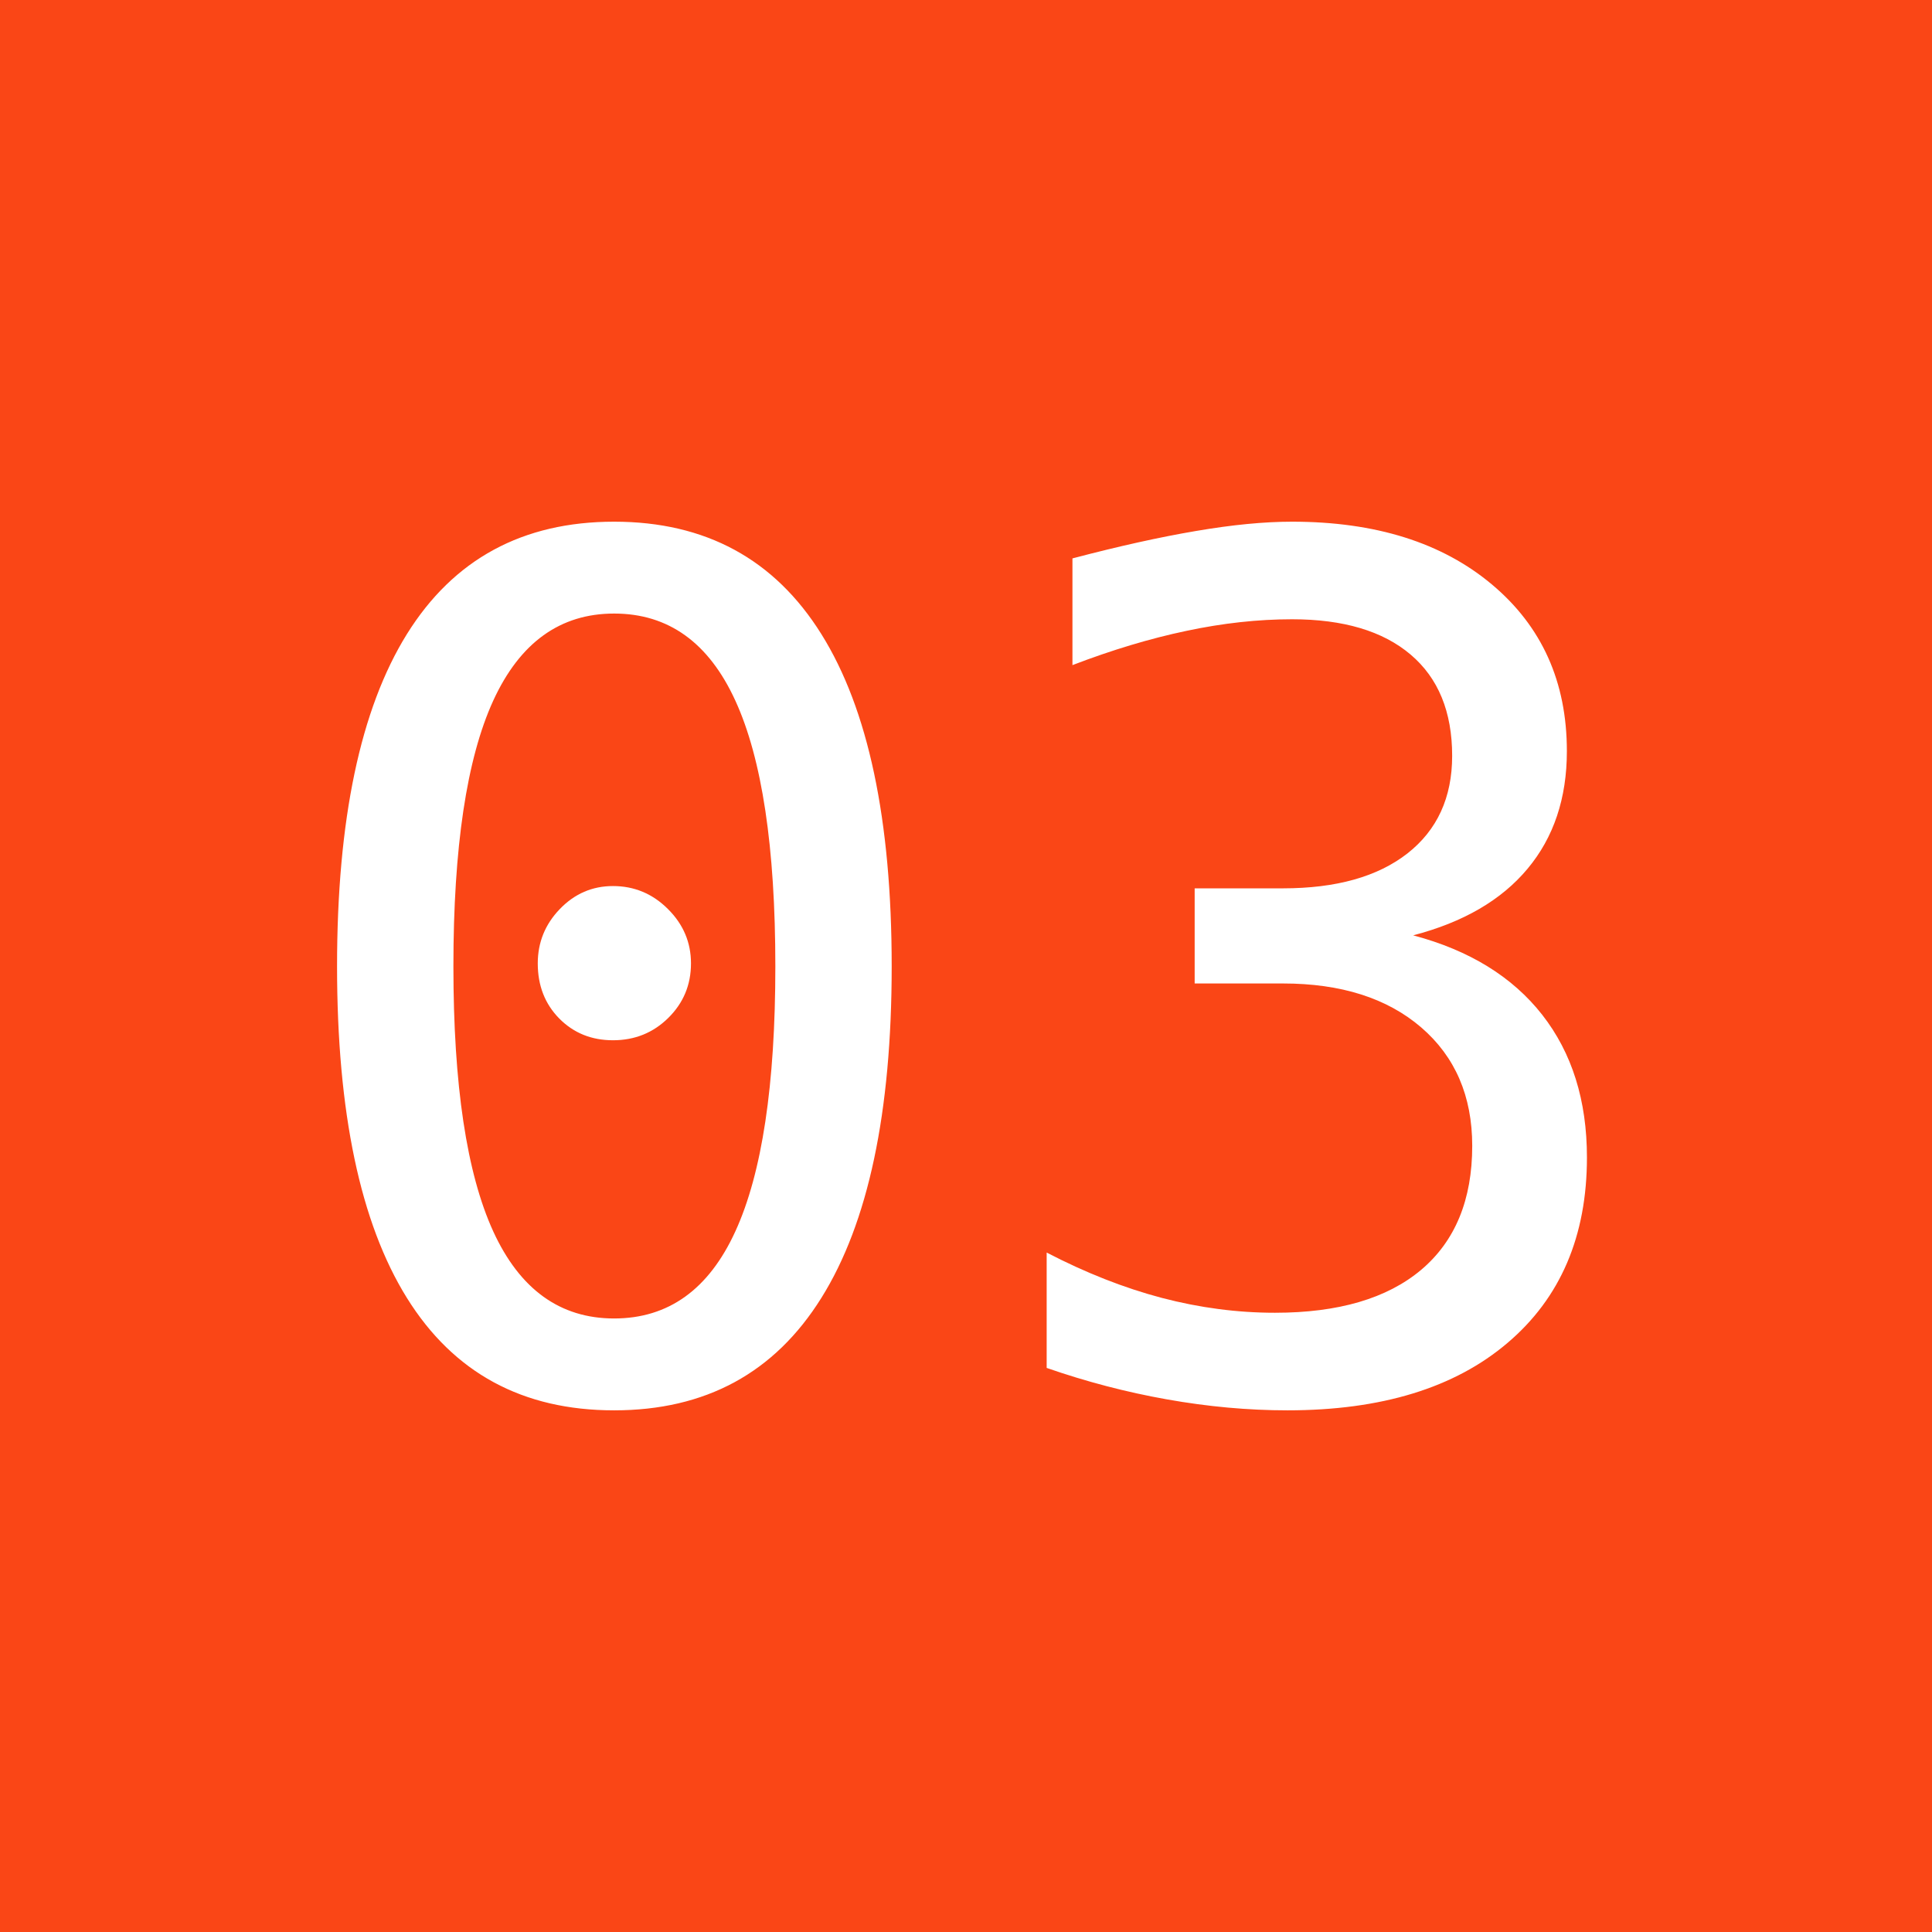
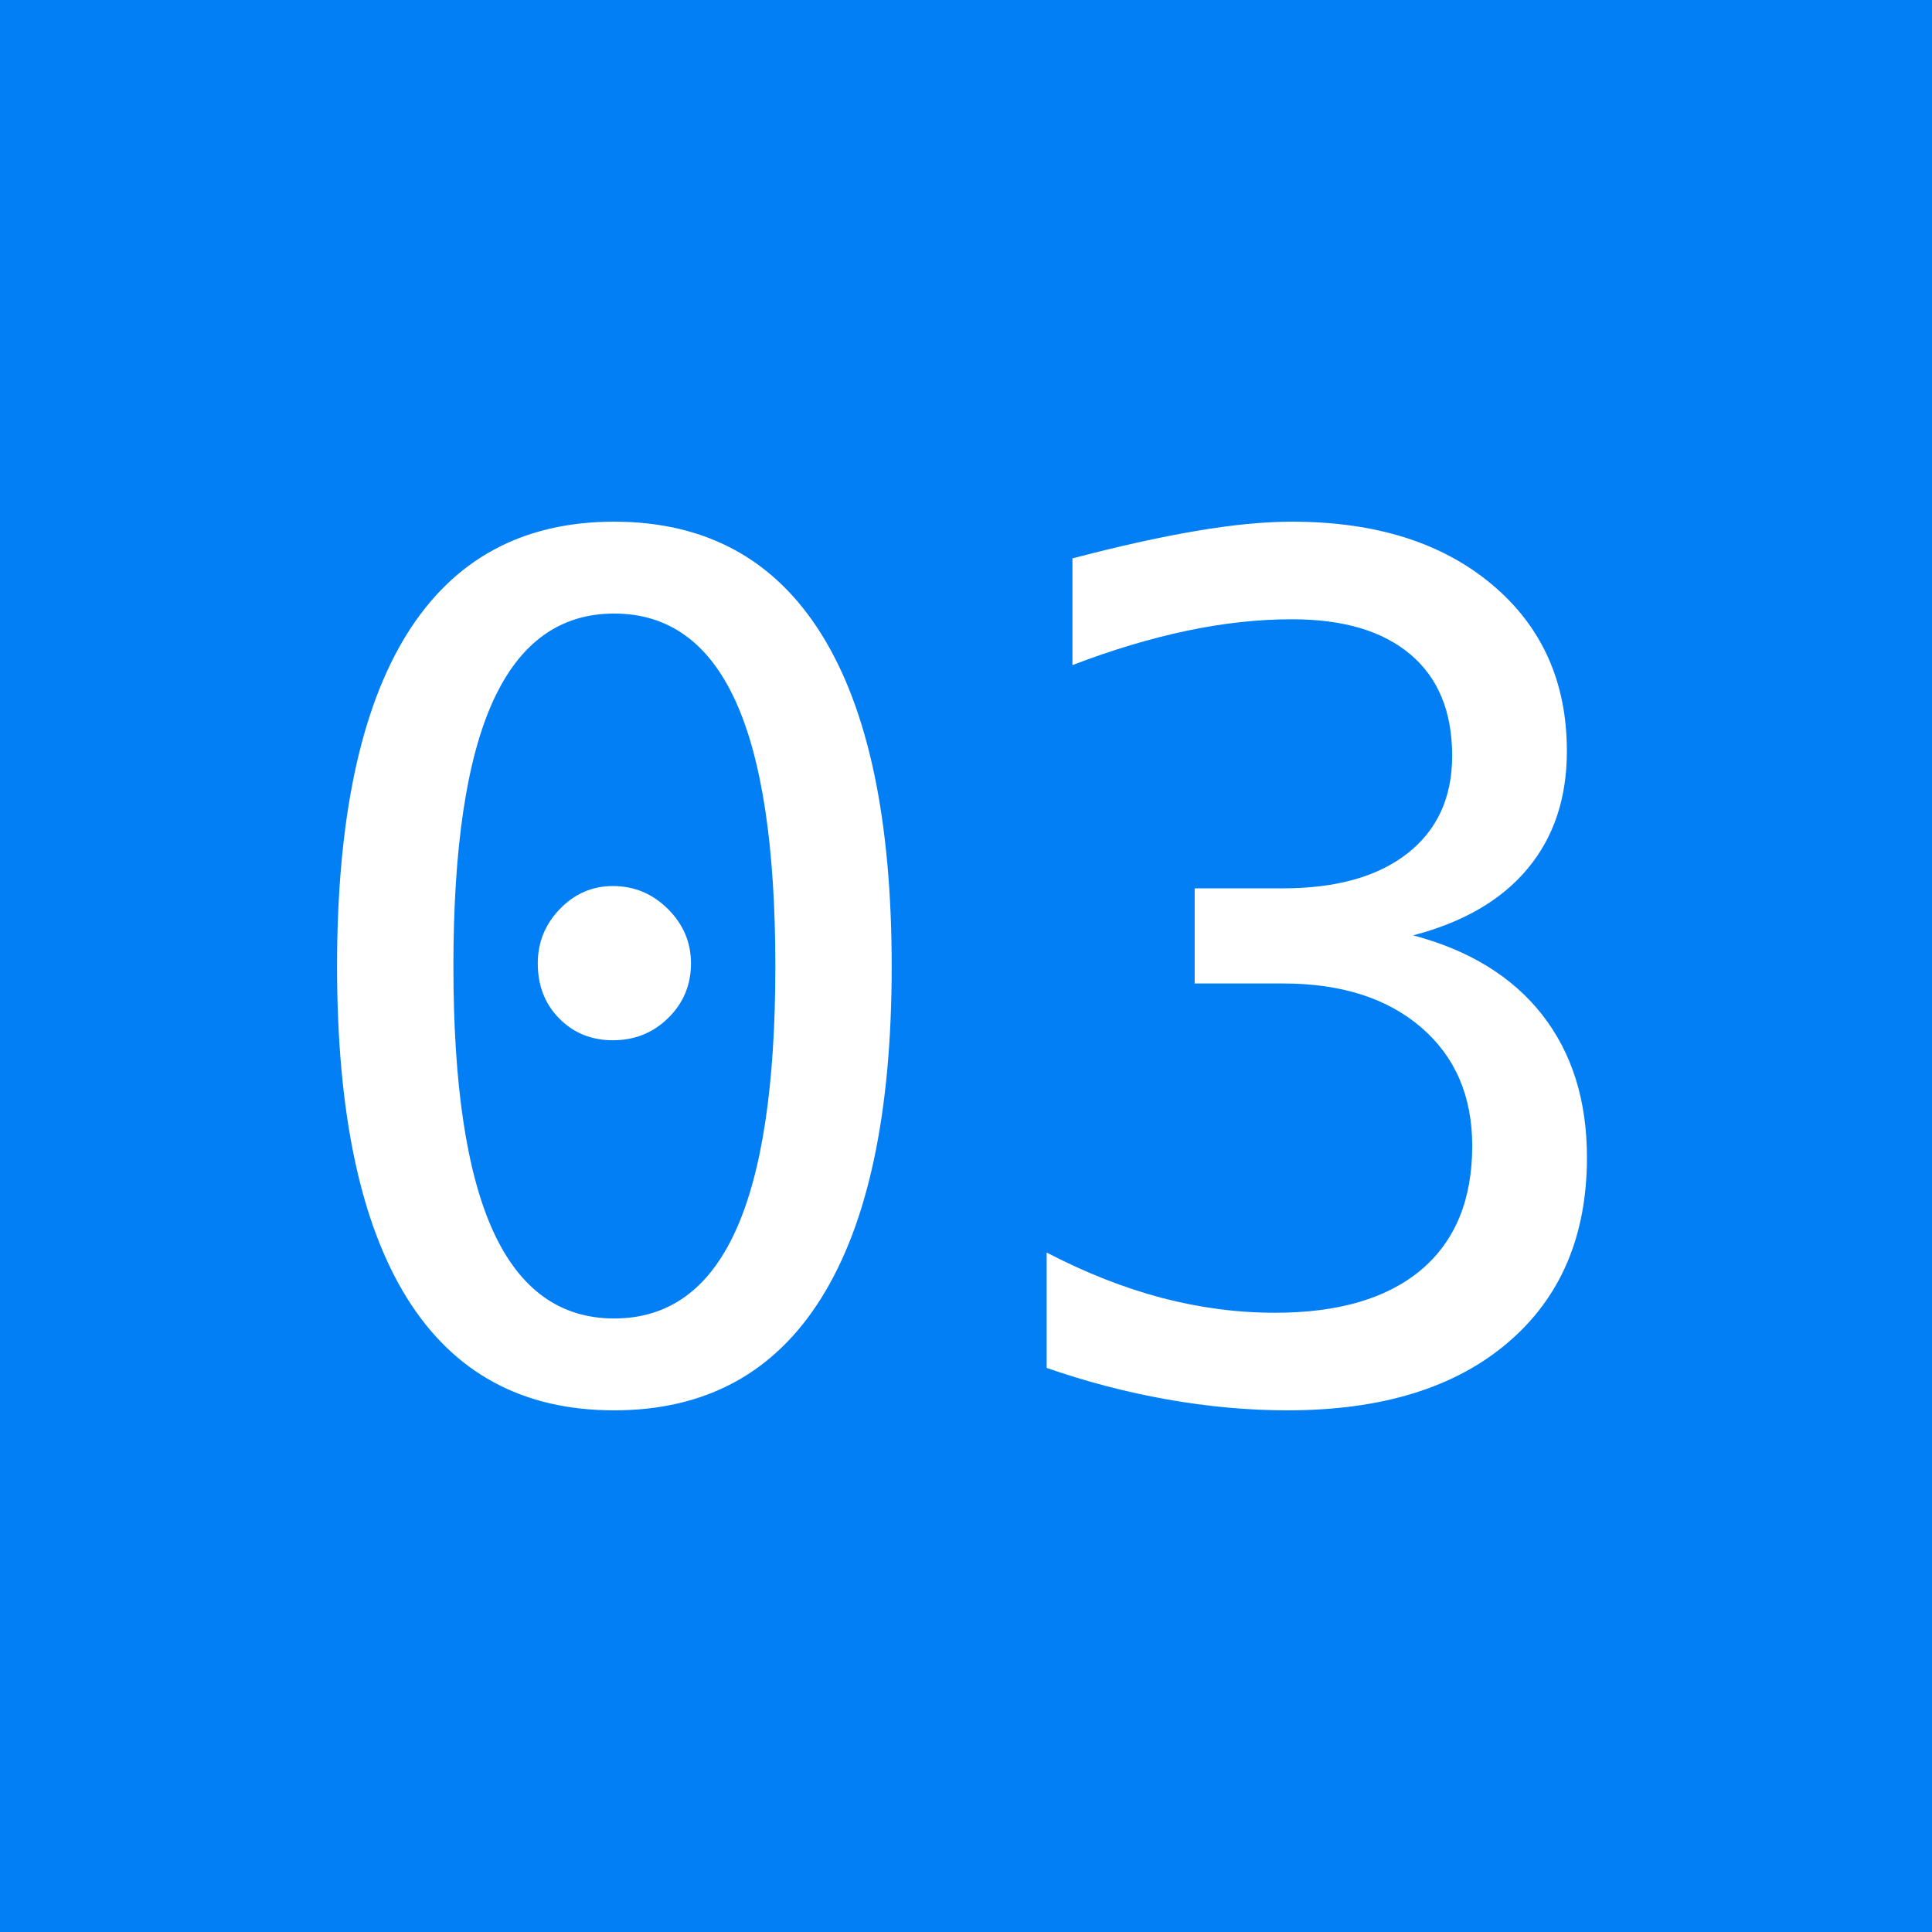
<svg xmlns="http://www.w3.org/2000/svg" width="52.211mm" height="52.211mm" viewBox="0 0 185 185" id="svg2" version="1.1">
  <defs id="defs4" />
  <g id="layer1" transform="translate(-125.5531,-92.80733)" style="display:inline">
-     <path style="opacity:1;fill:#fa4616;fill-opacity:1" d="m 125.553,185.307 0,-92.5 92.5,0 92.5,0 0,92.5 0,92.5 -92.5,0 -92.5,0 0,-92.5 z" id="path5020" />
+     <path style="opacity:1;fill:#027ff4;fill-opacity:1" d="m 125.553,185.307 0,-92.5 92.5,0 92.5,0 0,92.5 0,92.5 -92.5,0 -92.5,0 0,-92.5 z" id="path5020" />
    <text xml:space="preserve" style="font-style:normal;font-weight:normal;font-size:40px;line-height:125%;font-family:sans-serif;letter-spacing:0px;word-spacing:0px;fill:#000000;fill-opacity:1;stroke:none;stroke-width:1px;stroke-linecap:butt;stroke-linejoin:miter;stroke-opacity:1" x="150.515" y="226.259" id="text5024">
      <tspan id="tspan5026" x="150.515" y="226.259" style="font-style:normal;font-variant:normal;font-weight:normal;font-stretch:normal;font-size:112.5px;font-family:monospace;-inkscape-font-specification:monospace;fill:#ffffff">03</tspan>
    </text>
  </g>
</svg>
